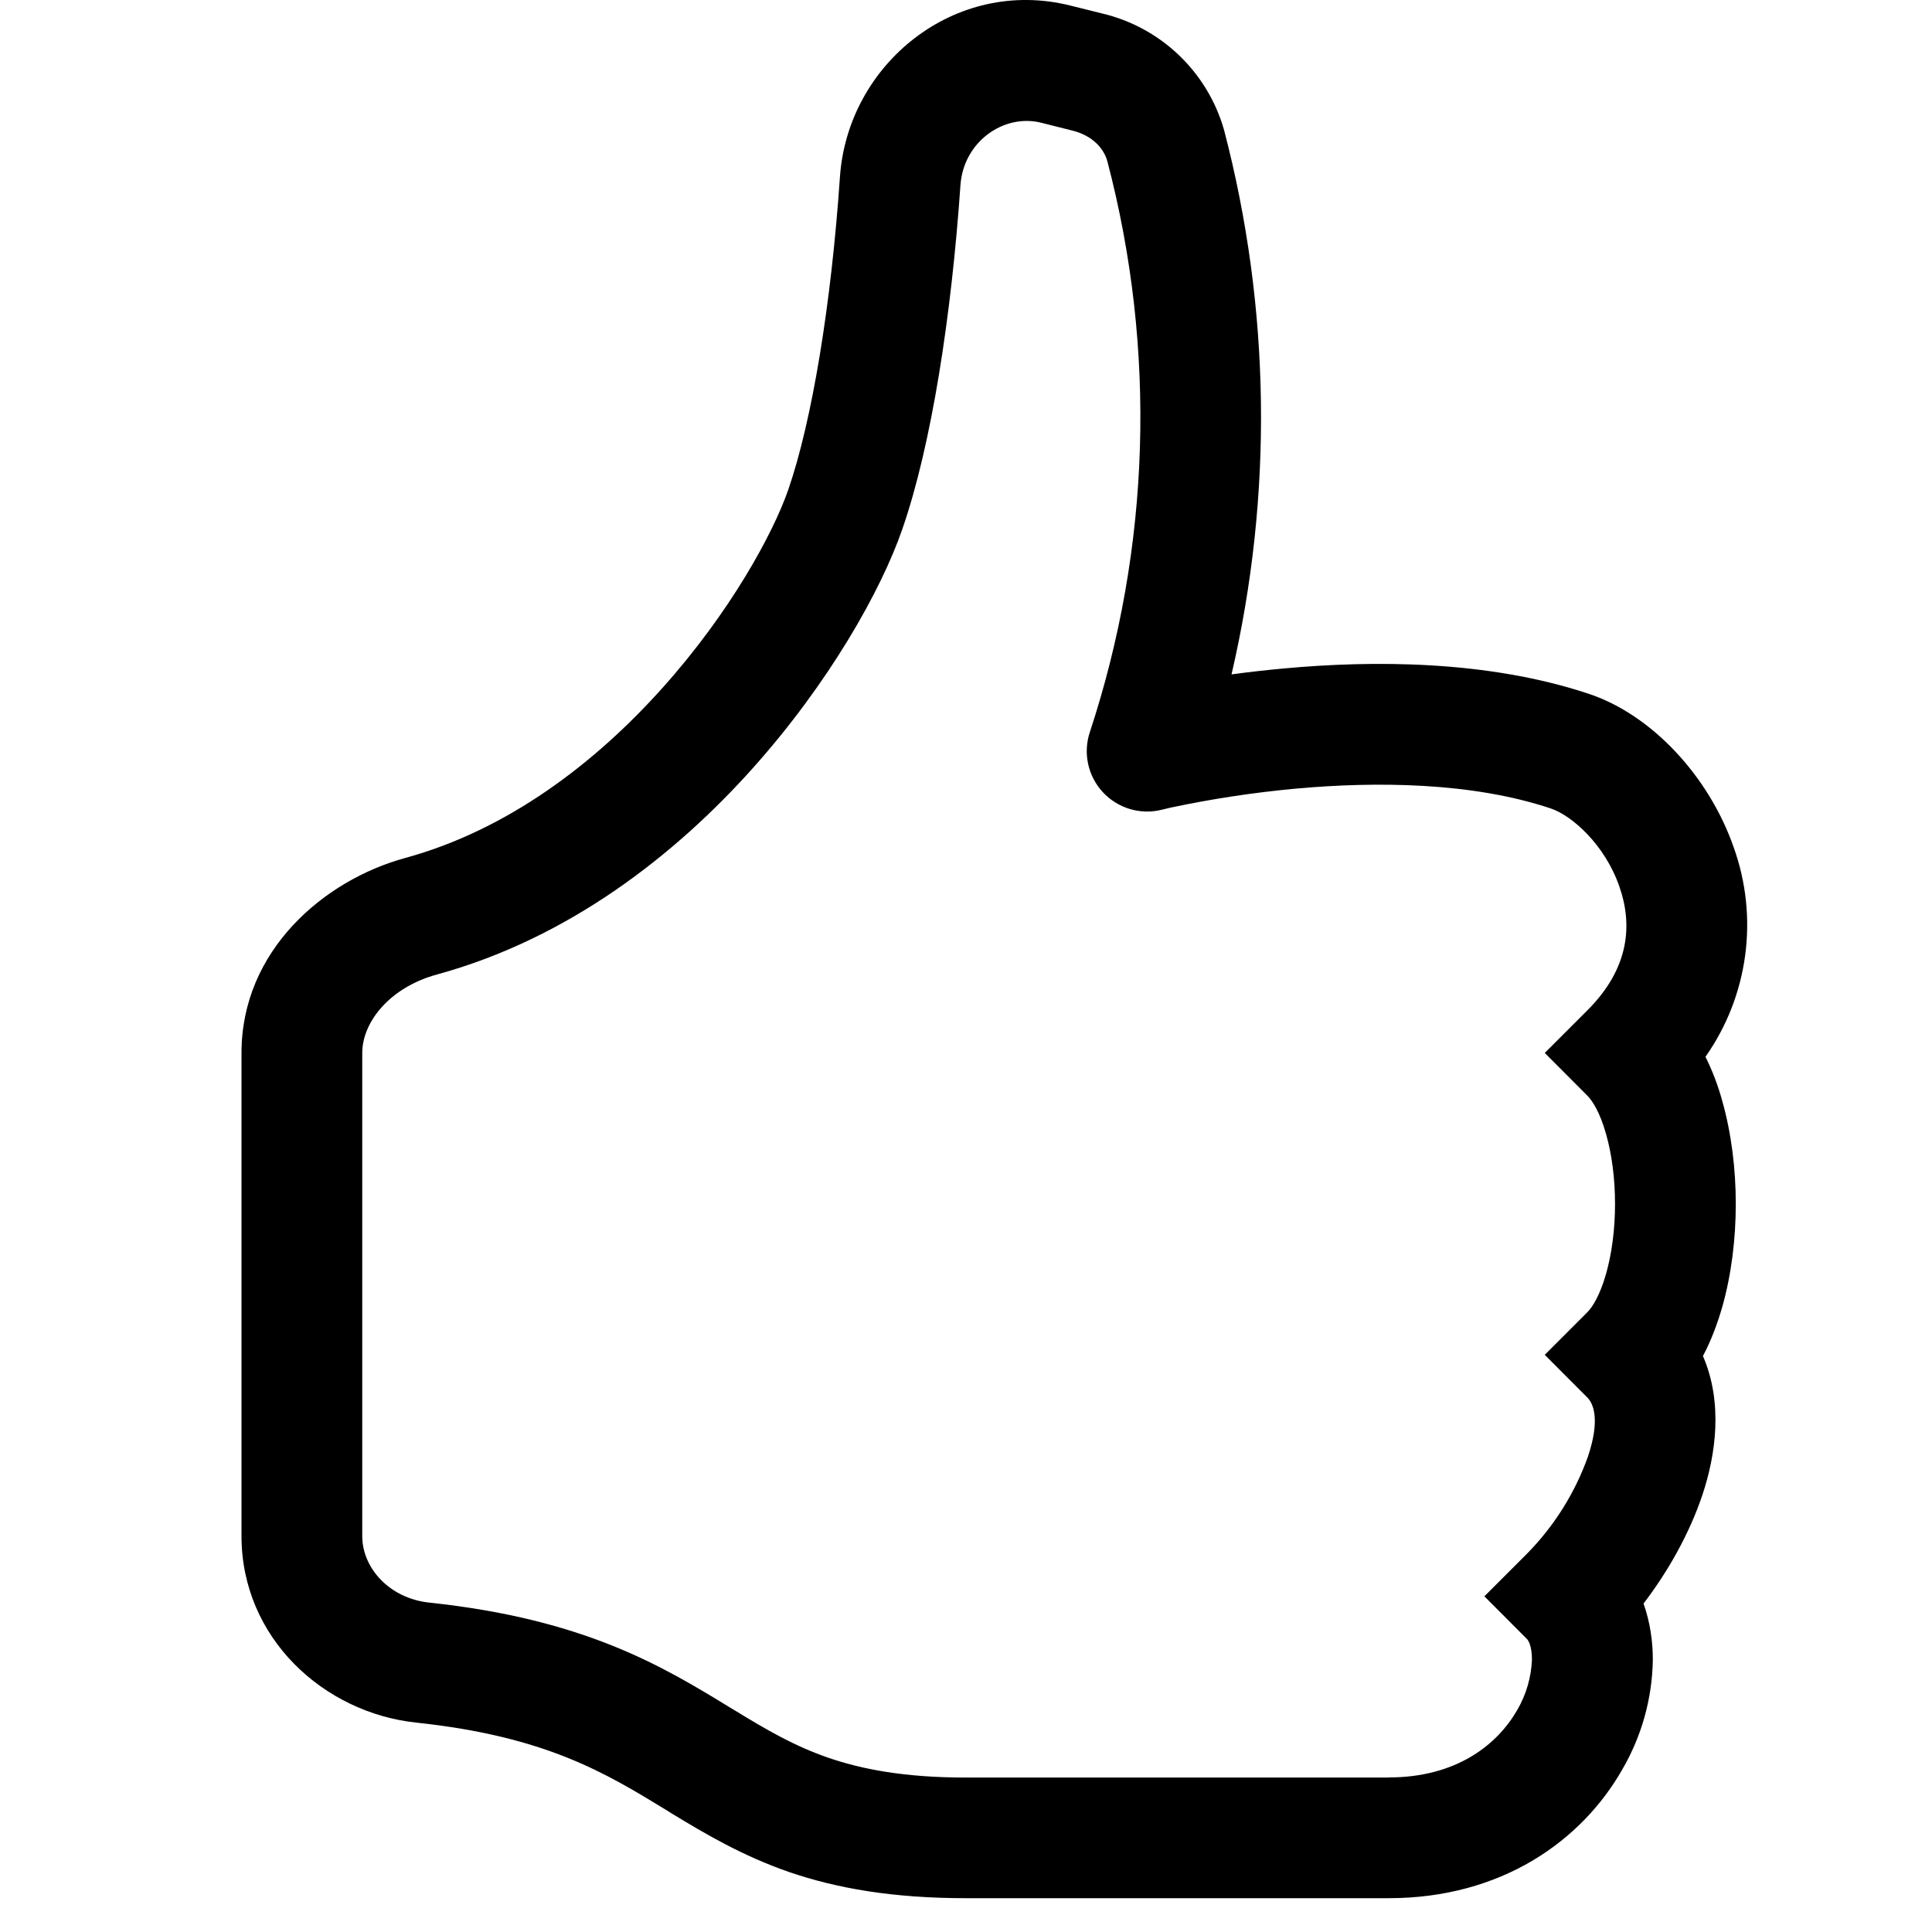
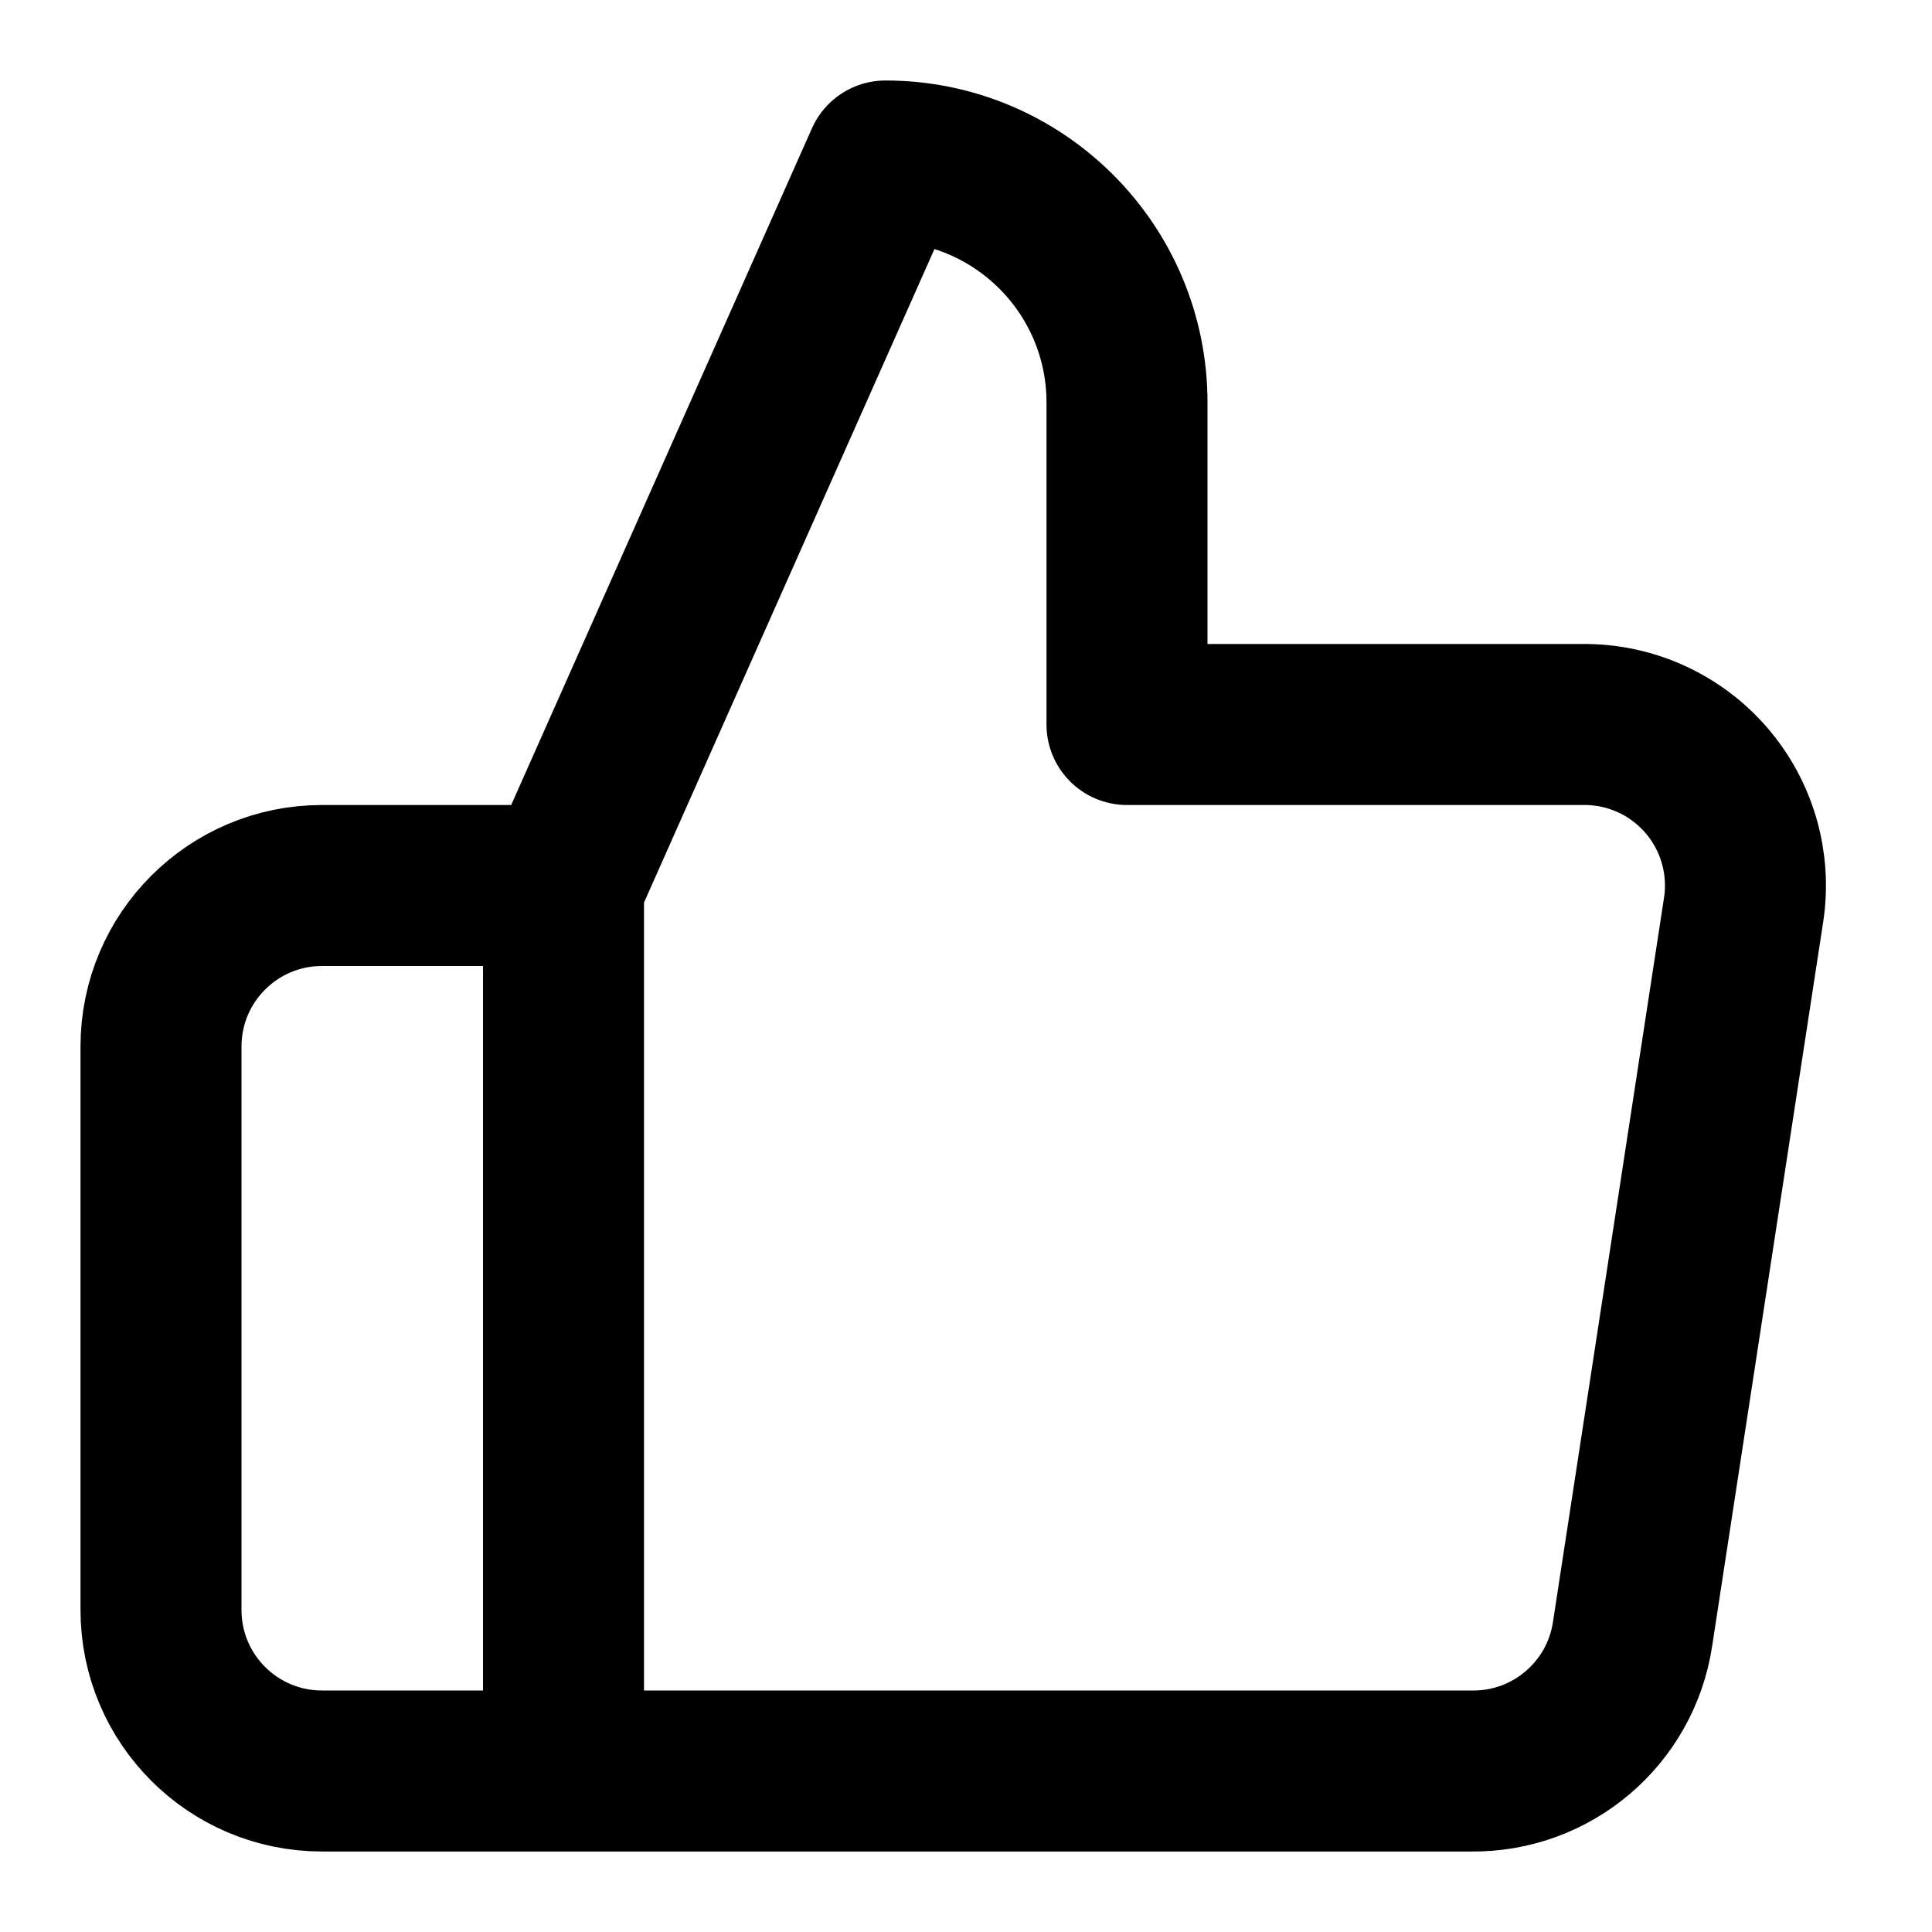
- <svg xmlns="http://www.w3.org/2000/svg" width="18" height="18" fill="currentColor" class="bi bi-hand-thumbs-up" viewBox="0 0 16 16">
-   <path d="M8.864.046C7.908-.193 7.02.53 6.956 1.466c-.072 1.051-.23 2.016-.428 2.59-.125.36-.479 1.013-1.04 1.639-.557.623-1.282 1.178-2.131 1.41C2.685 7.288 2 7.87 2 8.72v4.001c0 .845.682 1.464 1.448 1.545 1.07.114 1.564.415 2.068.723l.048.03c.272.165.578.348.97.484.397.136.861.217 1.466.217h3.5c.937 0 1.599-.477 1.934-1.064a1.86 1.86 0 0 0 .254-.912c0-.152-.023-.312-.077-.464.201-.263.38-.578.488-.901.11-.33.172-.762.004-1.149.069-.13.12-.269.159-.403.077-.27.113-.568.113-.857 0-.288-.036-.585-.113-.856a2 2 0 0 0-.138-.362 1.9 1.9 0 0 0 .234-1.734c-.206-.592-.682-1.1-1.2-1.272-.847-.282-1.803-.276-2.516-.211a10 10 0 0 0-.443.05 9.4 9.4 0 0 0-.062-4.509A1.38 1.38 0 0 0 9.125.111zM11.5 14.721H8c-.51 0-.863-.069-1.14-.164-.281-.097-.506-.228-.776-.393l-.04-.024c-.555-.339-1.198-.731-2.49-.868-.333-.036-.554-.29-.554-.55V8.72c0-.254.226-.543.62-.65 1.095-.3 1.977-.996 2.614-1.708.635-.71 1.064-1.475 1.238-1.978.243-.7.407-1.768.482-2.85.025-.362.36-.594.667-.518l.262.066c.16.04.258.143.288.255a8.34 8.34 0 0 1-.145 4.725.5.5 0 0 0 .595.644l.003-.001.014-.003.058-.014a9 9 0 0 1 1.036-.157c.663-.06 1.457-.054 2.11.164.175.058.45.3.57.65.107.308.087.67-.266 1.022l-.353.353.353.354c.043.043.105.141.154.315.048.167.075.37.075.581 0 .212-.027.414-.075.582-.05.174-.111.272-.154.315l-.353.353.353.354c.047.047.109.177.005.488a2.2 2.2 0 0 1-.505.805l-.353.353.353.354c.006.005.041.05.041.17a.9.9 0 0 1-.121.416c-.165.288-.503.56-1.066.56z" />
+ <svg xmlns="http://www.w3.org/2000/svg" width="18" height="18" fill="none" stroke="#000000" stroke-linecap="round" stroke-linejoin="round" stroke-width="2" viewBox="0 0 24 24">
+   <path d="M14 9V5a3 3 0 0 0-3-3l-4 9v11h11.28a2 2 0 0 0 2-1.7l1.38-9a2 2 0 0 0-2-2.3zM7 22H4a2 2 0 0 1-2-2v-7a2 2 0 0 1 2-2h3" />
</svg>
